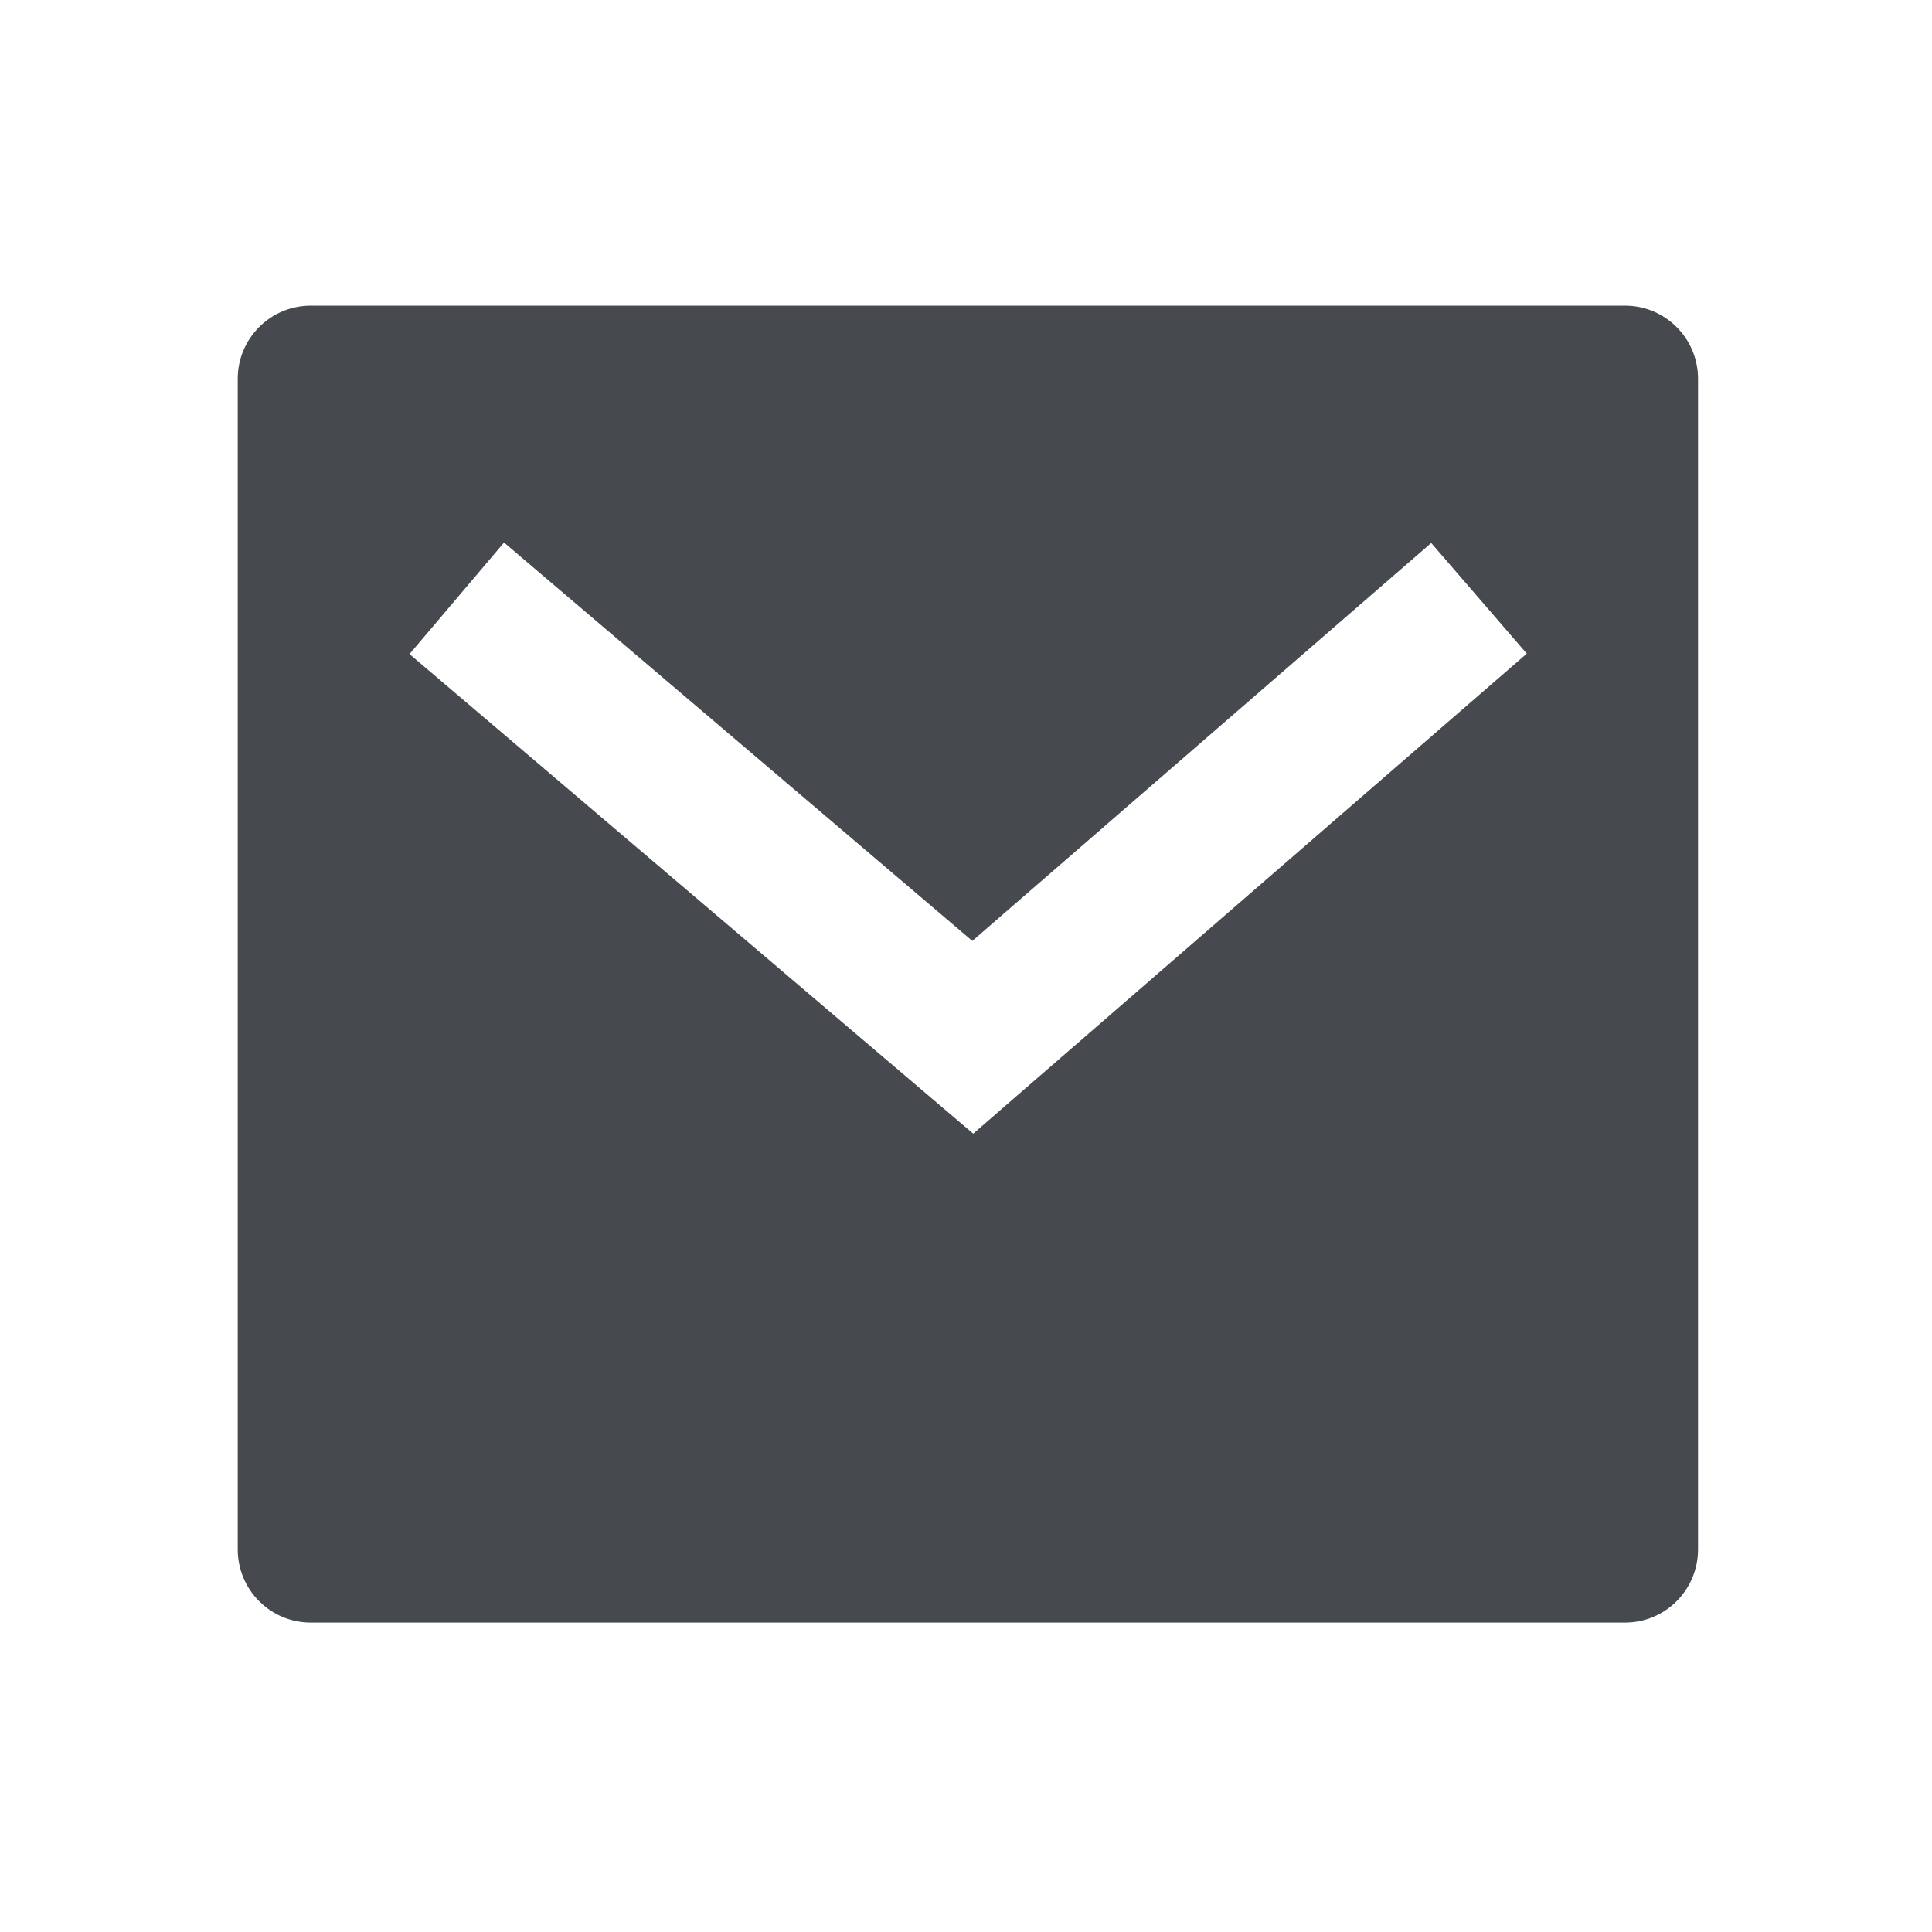
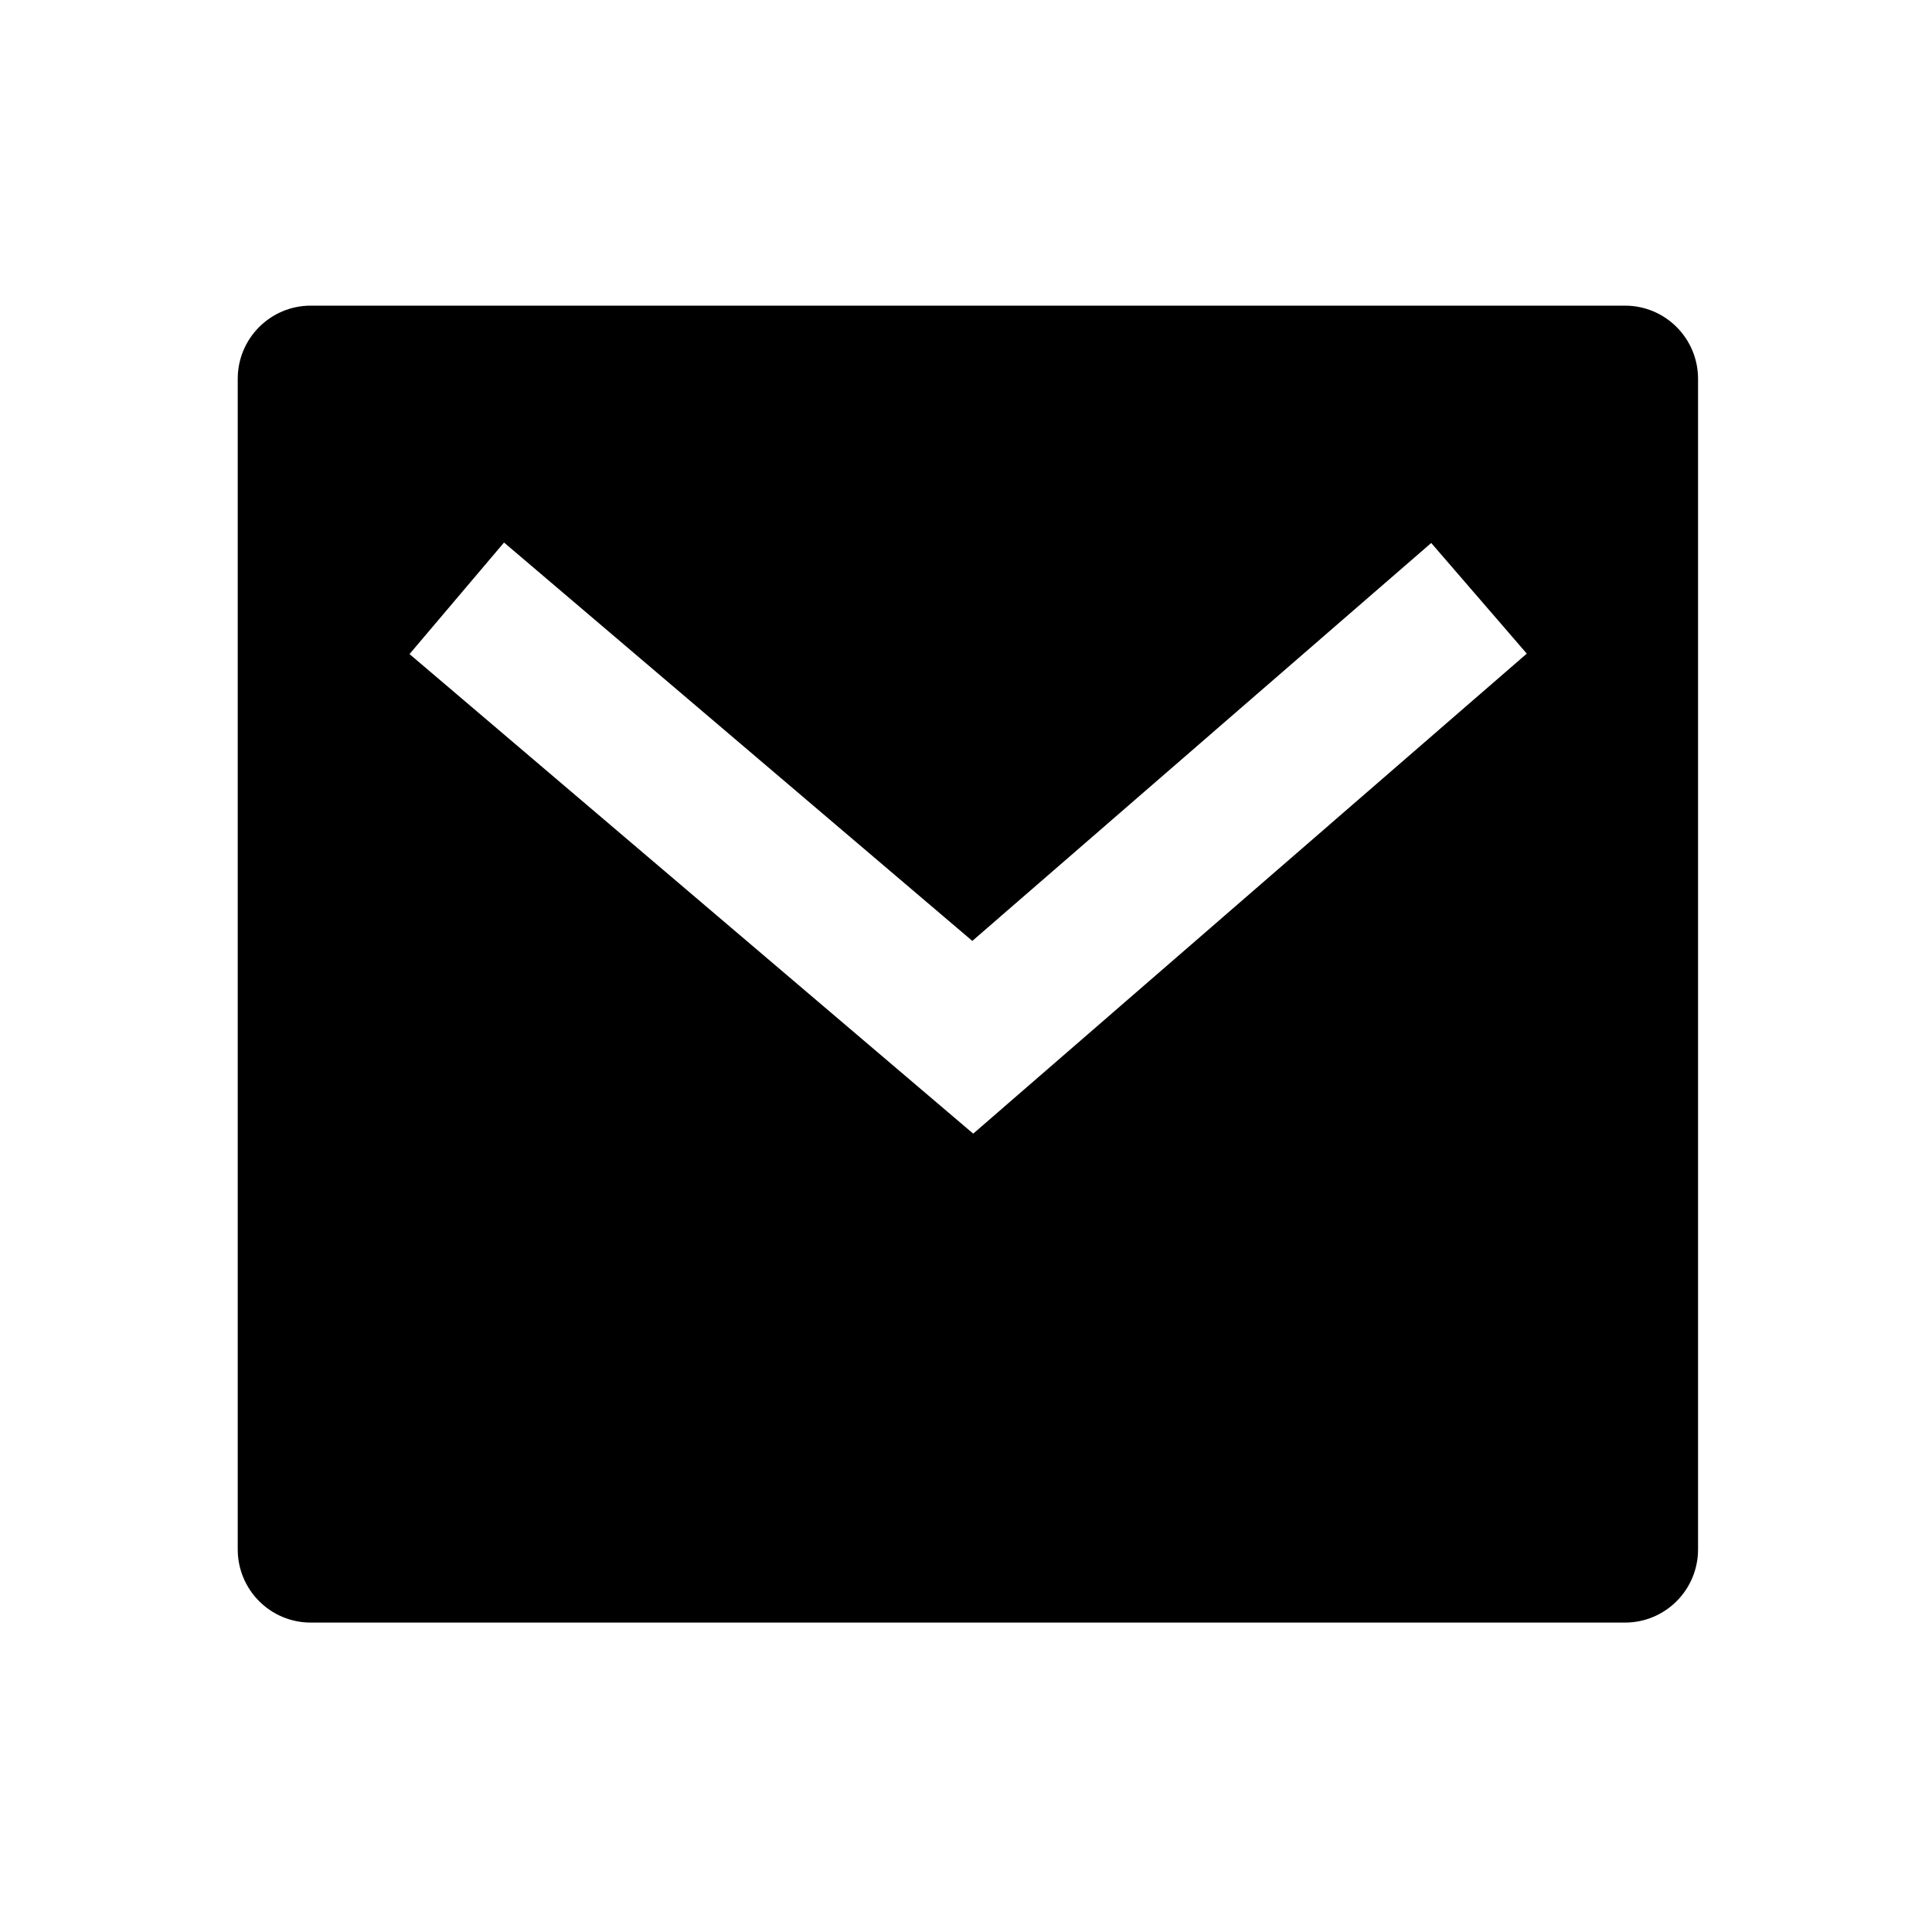
<svg xmlns="http://www.w3.org/2000/svg" width="512" height="512" viewBox="0 0 512 512" fill="none">
-   <path d="M82.35 81H430.65C441.337 81 450 89.681 450 100.389V410.611C450 421.32 441.337 430 430.65 430H82.35C71.663 430 63 421.32 63 410.611V100.389C63 89.681 71.663 81 82.35 81ZM257.673 249.352L133.574 143.775L108.526 173.336L257.914 300.426L404.613 173.217L379.287 143.894L257.673 249.352Z" fill="#464A4E" />
+   <path d="M82.35 81H430.65C441.337 81 450 89.681 450 100.389V410.611C450 421.32 441.337 430 430.65 430H82.35C71.663 430 63 421.32 63 410.611V100.389C63 89.681 71.663 81 82.35 81ZM257.673 249.352L133.574 143.775L108.526 173.336L257.914 300.426L404.613 173.217L379.287 143.894L257.673 249.352Z" fill="currentColor" />
</svg>
